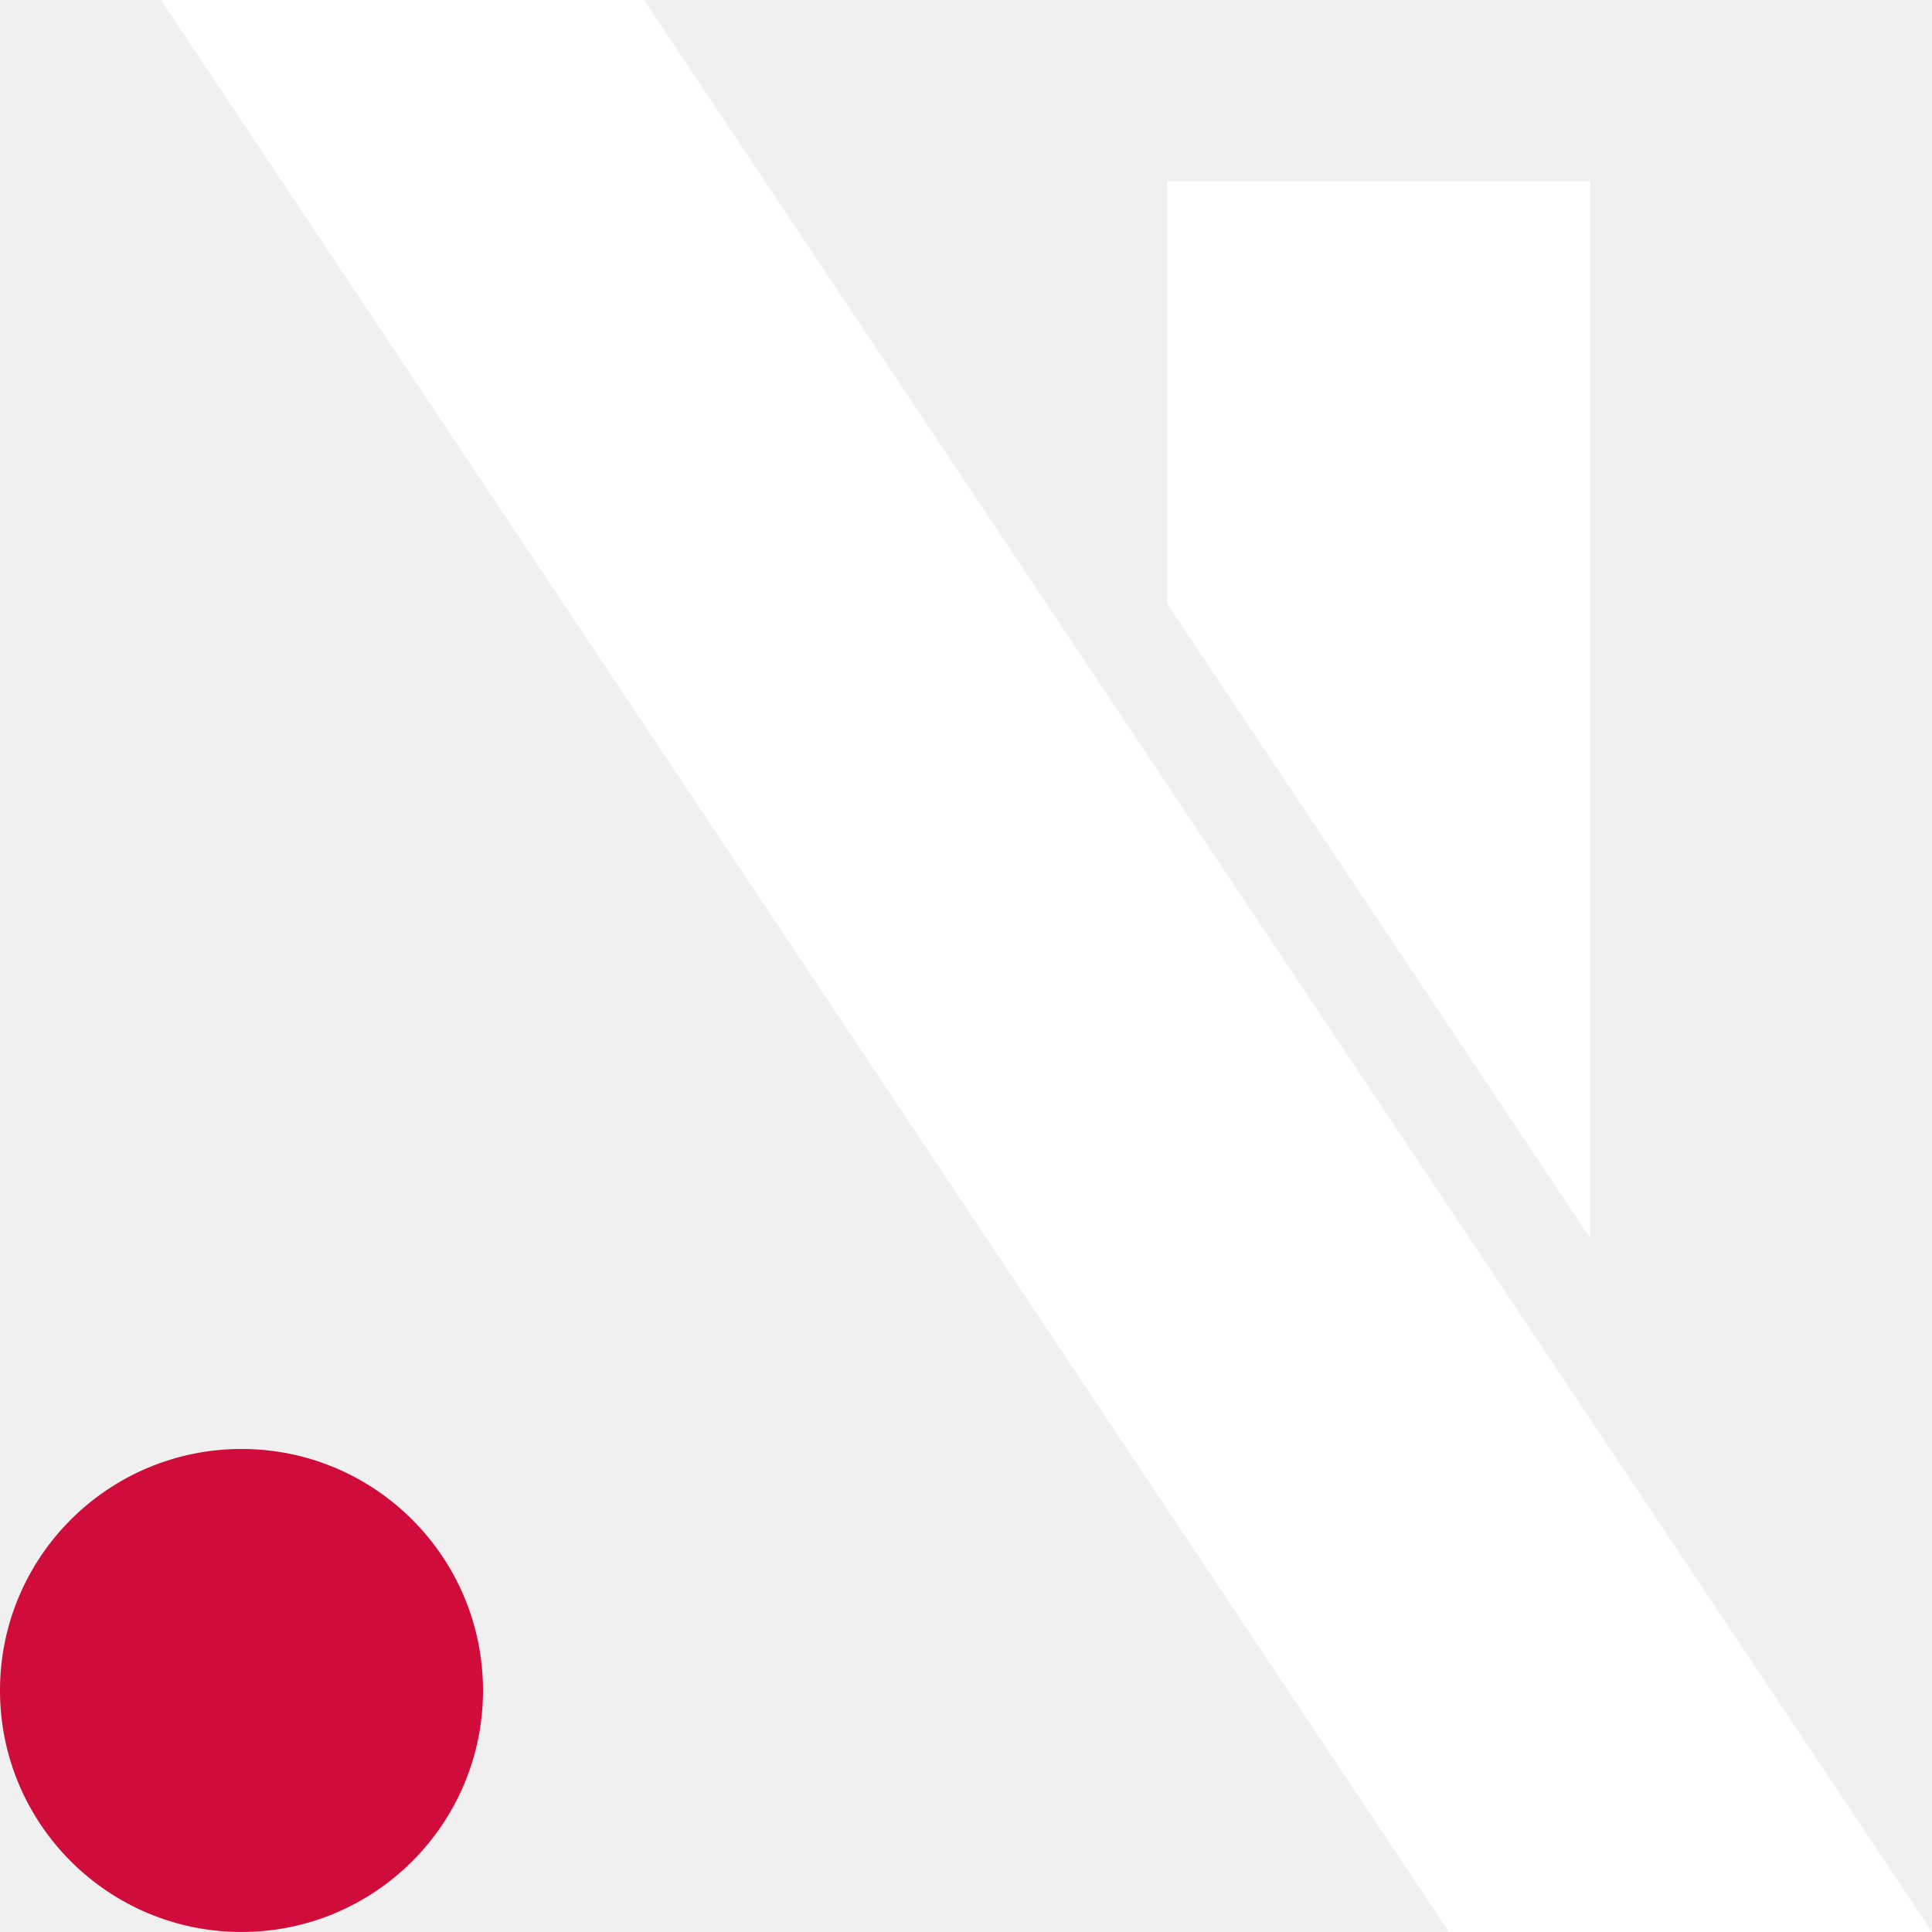
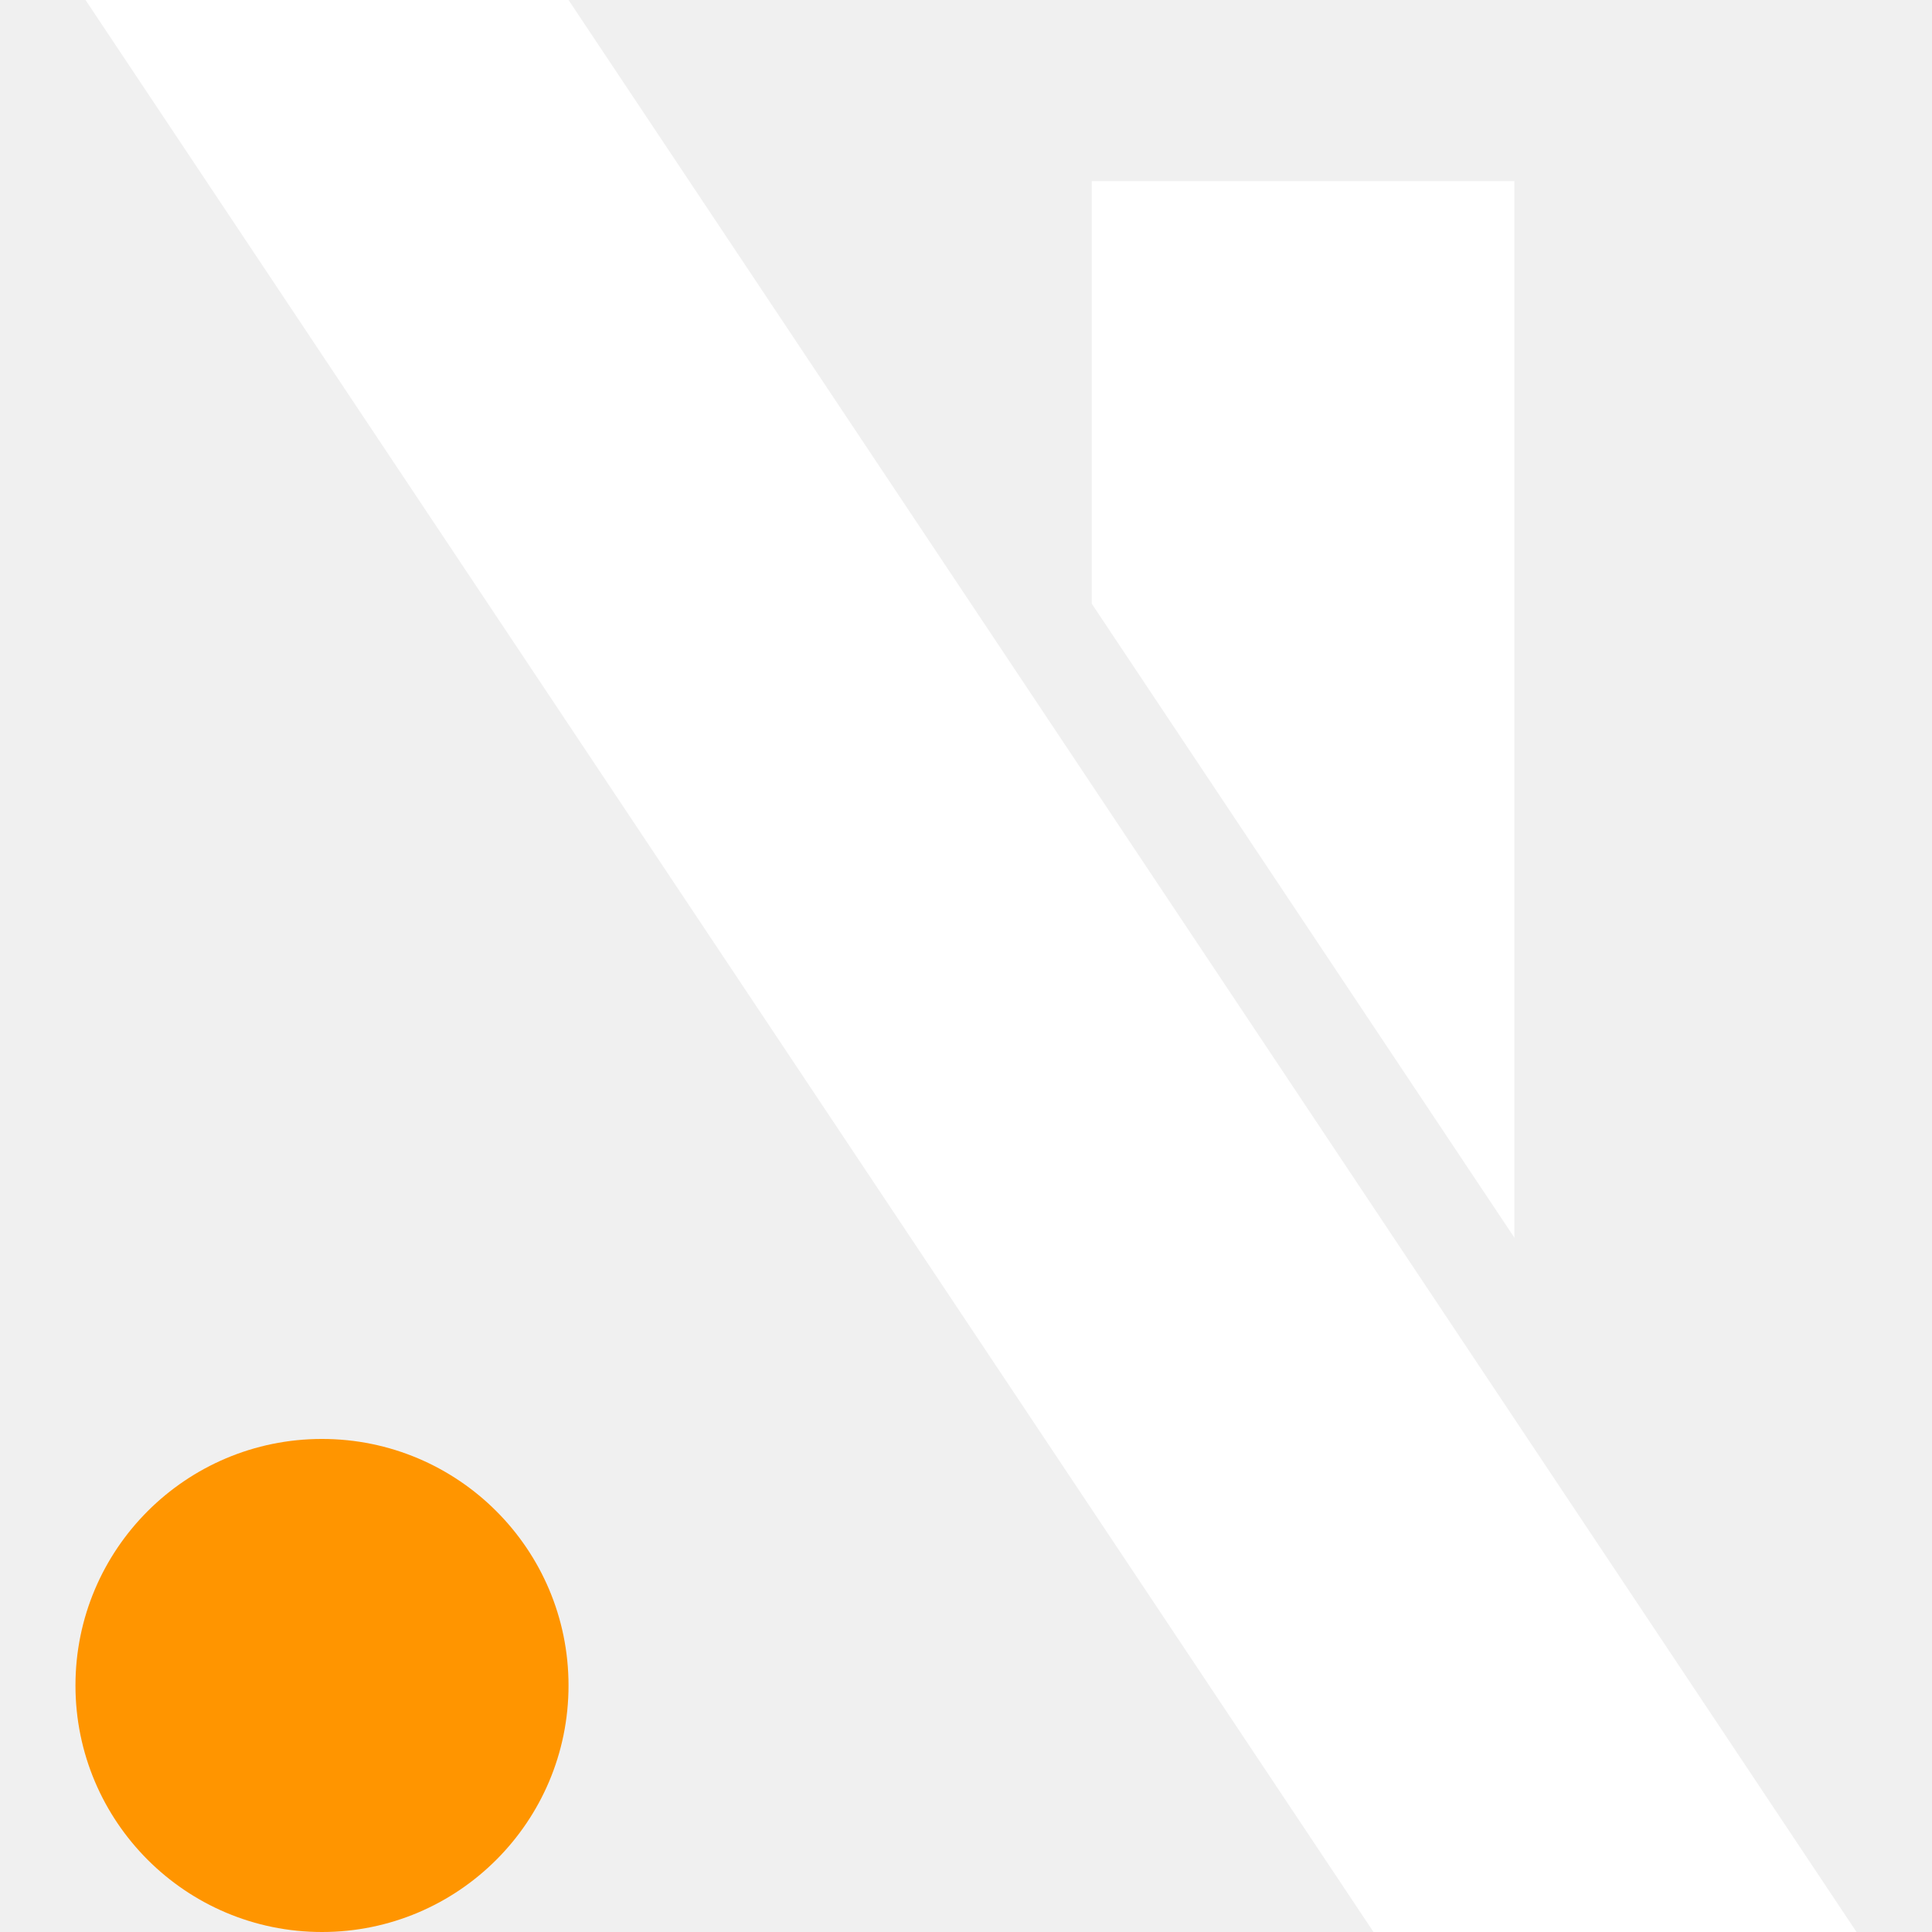
- <svg xmlns="http://www.w3.org/2000/svg" width="64" height="64" viewBox="0 0 64 64" fill="none">
-   <g clip-path="url(#clip0_45_7)">
-     <path d="M64 63.999H48L5.334 0H21.334L64 63.999Z" fill="white" />
-     <path d="M52.667 41L38.667 20V6H52.667V41Z" fill="white" />
-     <circle cx="8" cy="55.999" r="8" fill="#CF0C3A" />
+ <svg xmlns="http://www.w3.org/2000/svg" width="128" height="128" viewBox="0 0 128 128" fill="none">
+   <g clip-path="url(#clip0_64_42)">
+     <path d="M123 128H91L5.667 0H37.666L123 128Z" fill="white" />
+     <path d="M100.333 82L72.333 40V12H100.333V82Z" fill="white" />
+     <circle cx="21.333" cy="111.667" r="16.333" fill="#FF9500" />
  </g>
  <defs>
-     <clipPath id="clip0_45_7">
-       <rect width="64" height="64" fill="white" />
+     <clipPath id="clip0_64_42">
+       <rect width="128" height="128" fill="white" />
    </clipPath>
  </defs>
</svg>
